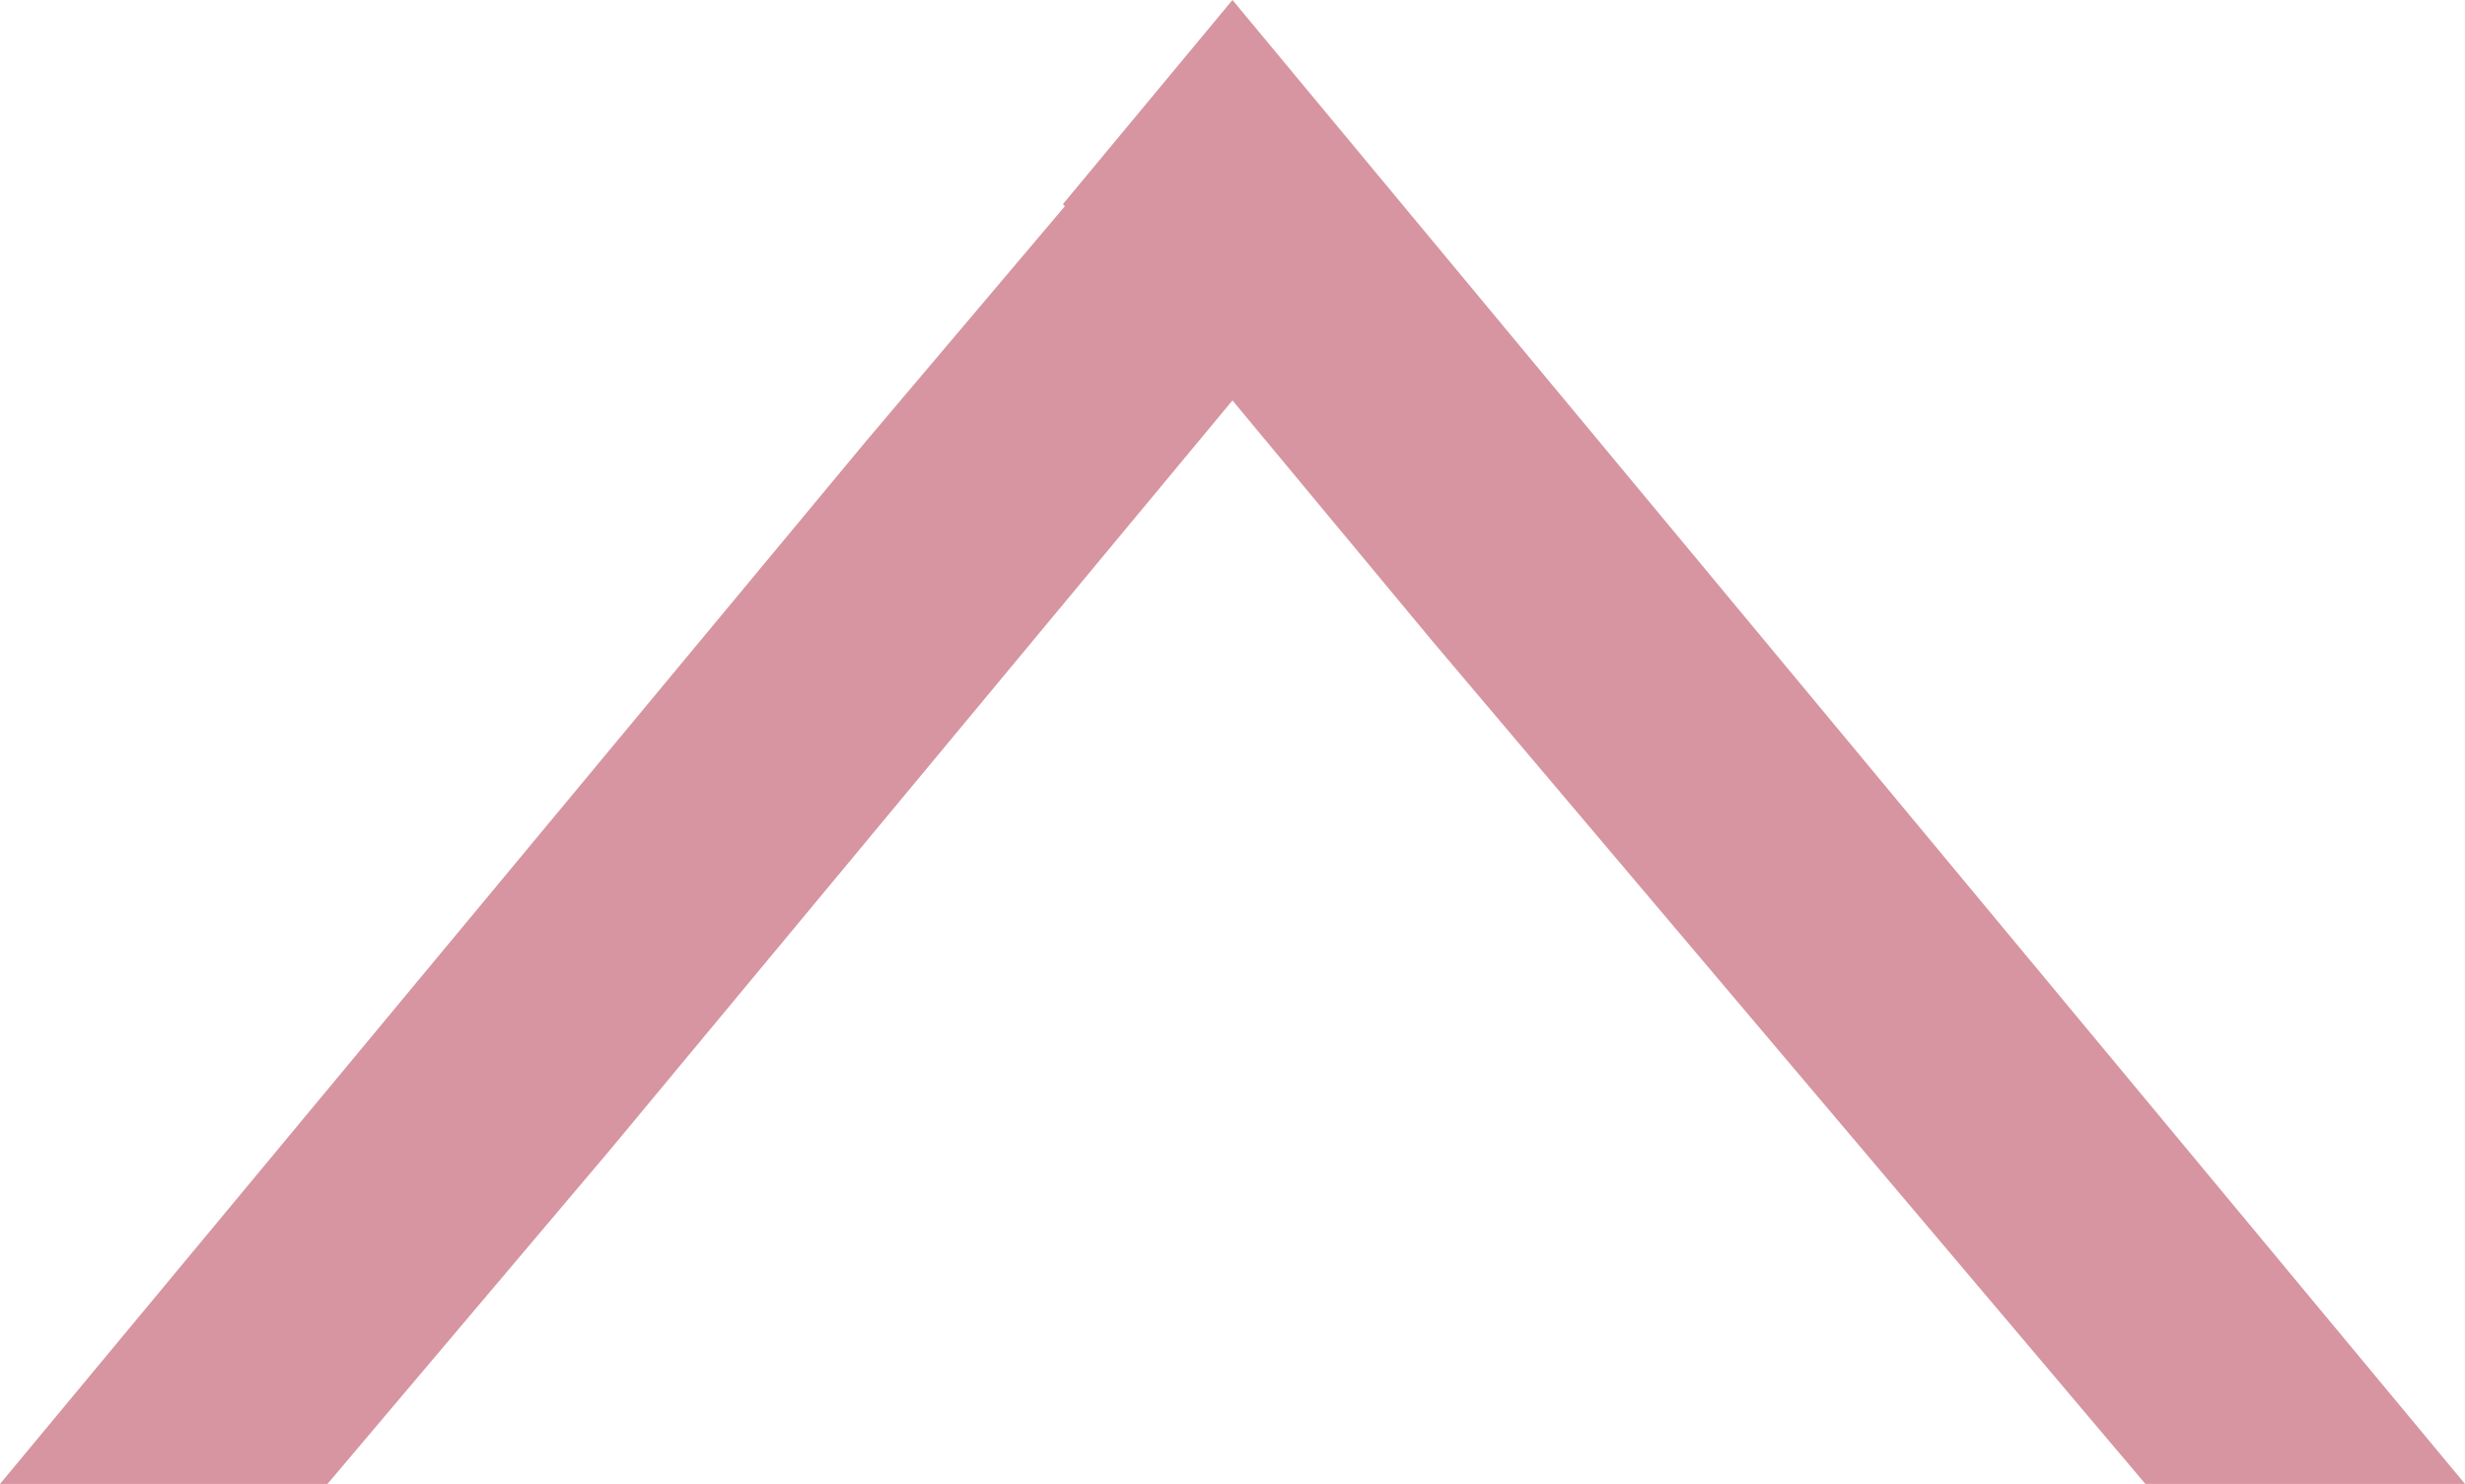
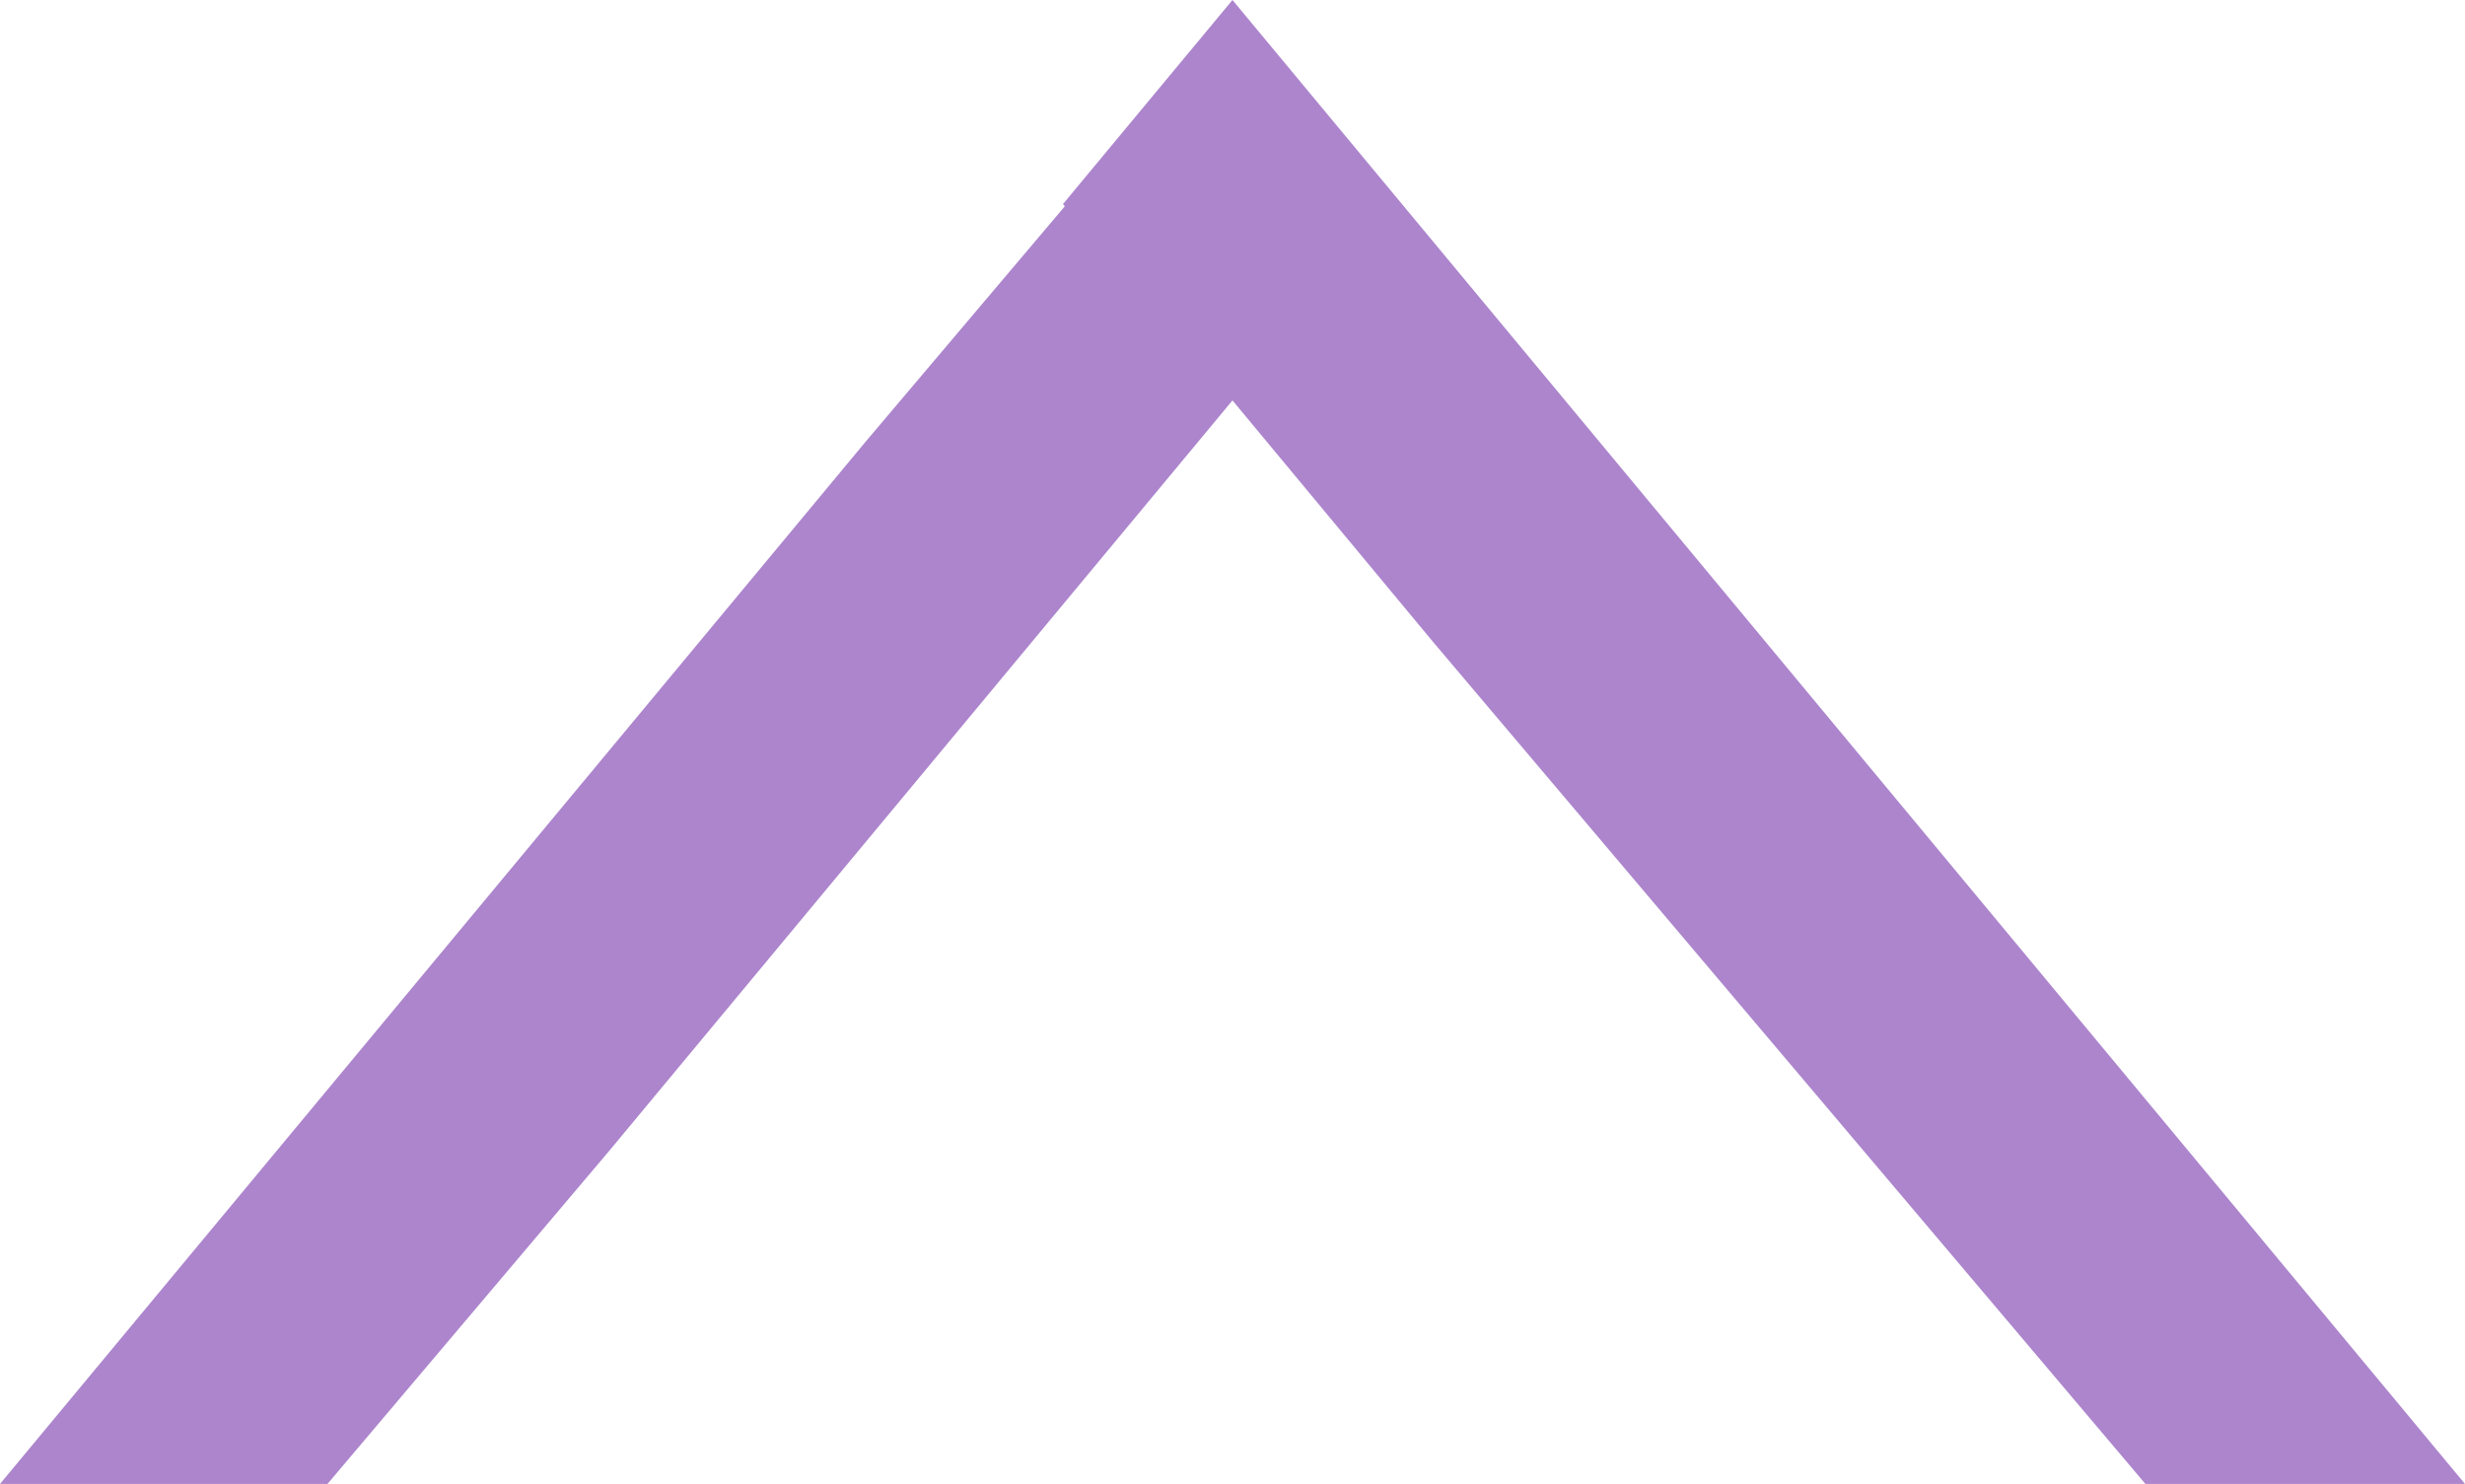
<svg xmlns="http://www.w3.org/2000/svg" id="Layer_1_copy" data-name="Layer 1 copy" viewBox="0 0 385.41 232.01">
  <defs>
-     <style>.cls-1,.cls-3{fill:none;}.cls-2{clip-path:url(#clip-path);}.cls-3{stroke:#d695a0;stroke-miterlimit:10;stroke-width:40px;}</style>
+     <style>.cls-1,.cls-3{fill:none;}.cls-2{clip-path:url(#clip-path);}.cls-3{stroke:rgb(172, 133, 205);stroke-miterlimit:10;stroke-width:40px;}</style>
    <clipPath id="clip-path" transform="translate(-7.51 -82.99)">
      <path class="cls-1" d="M-155.15,536,228.62,82.38m-53.74,2.2L554.23,532.92M200.82,147,538.31,545.9l31.84-26L227.73,115.24l16.82-19.88-31.85-26-11.88,14-10-11.84L159,97.56l15,17.68L-171.07,523l31.84,26Z" />
    </clipPath>
  </defs>
  <g class="cls-2">
    <polygon class="cls-3" points="192.7 31.3 42.61 212.01 342.8 212.01 192.7 31.3" />
  </g>
</svg>
